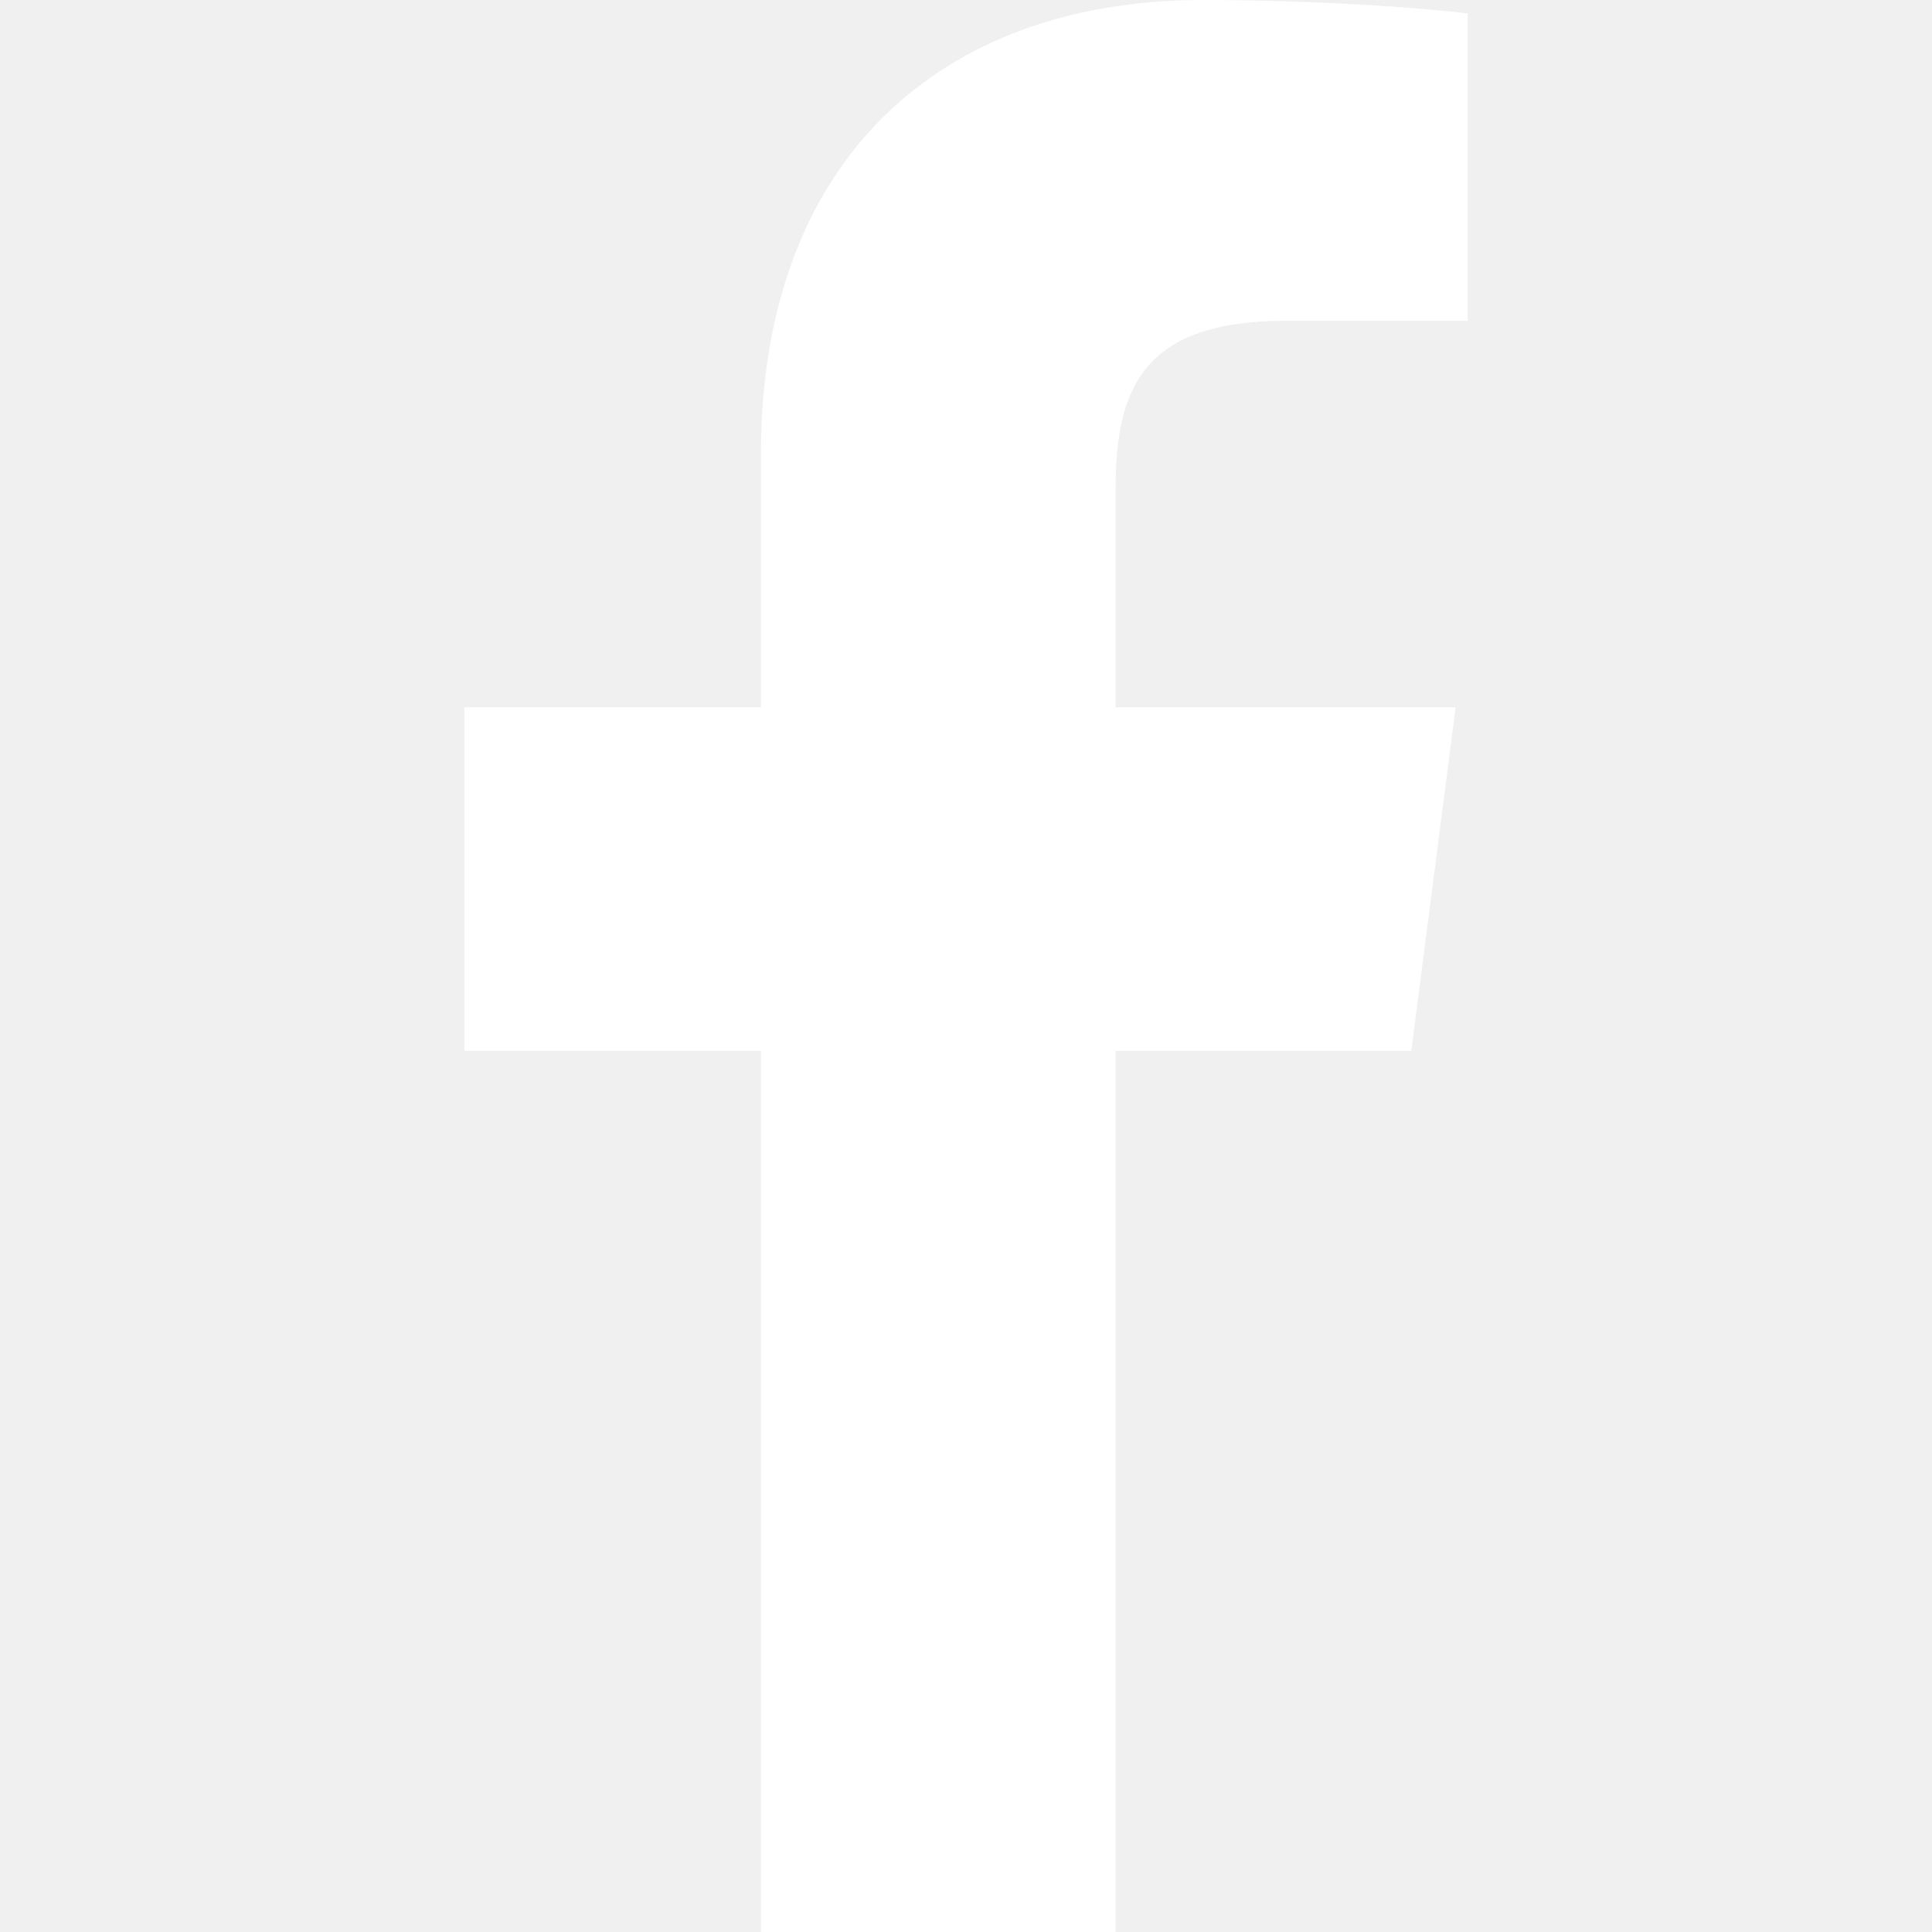
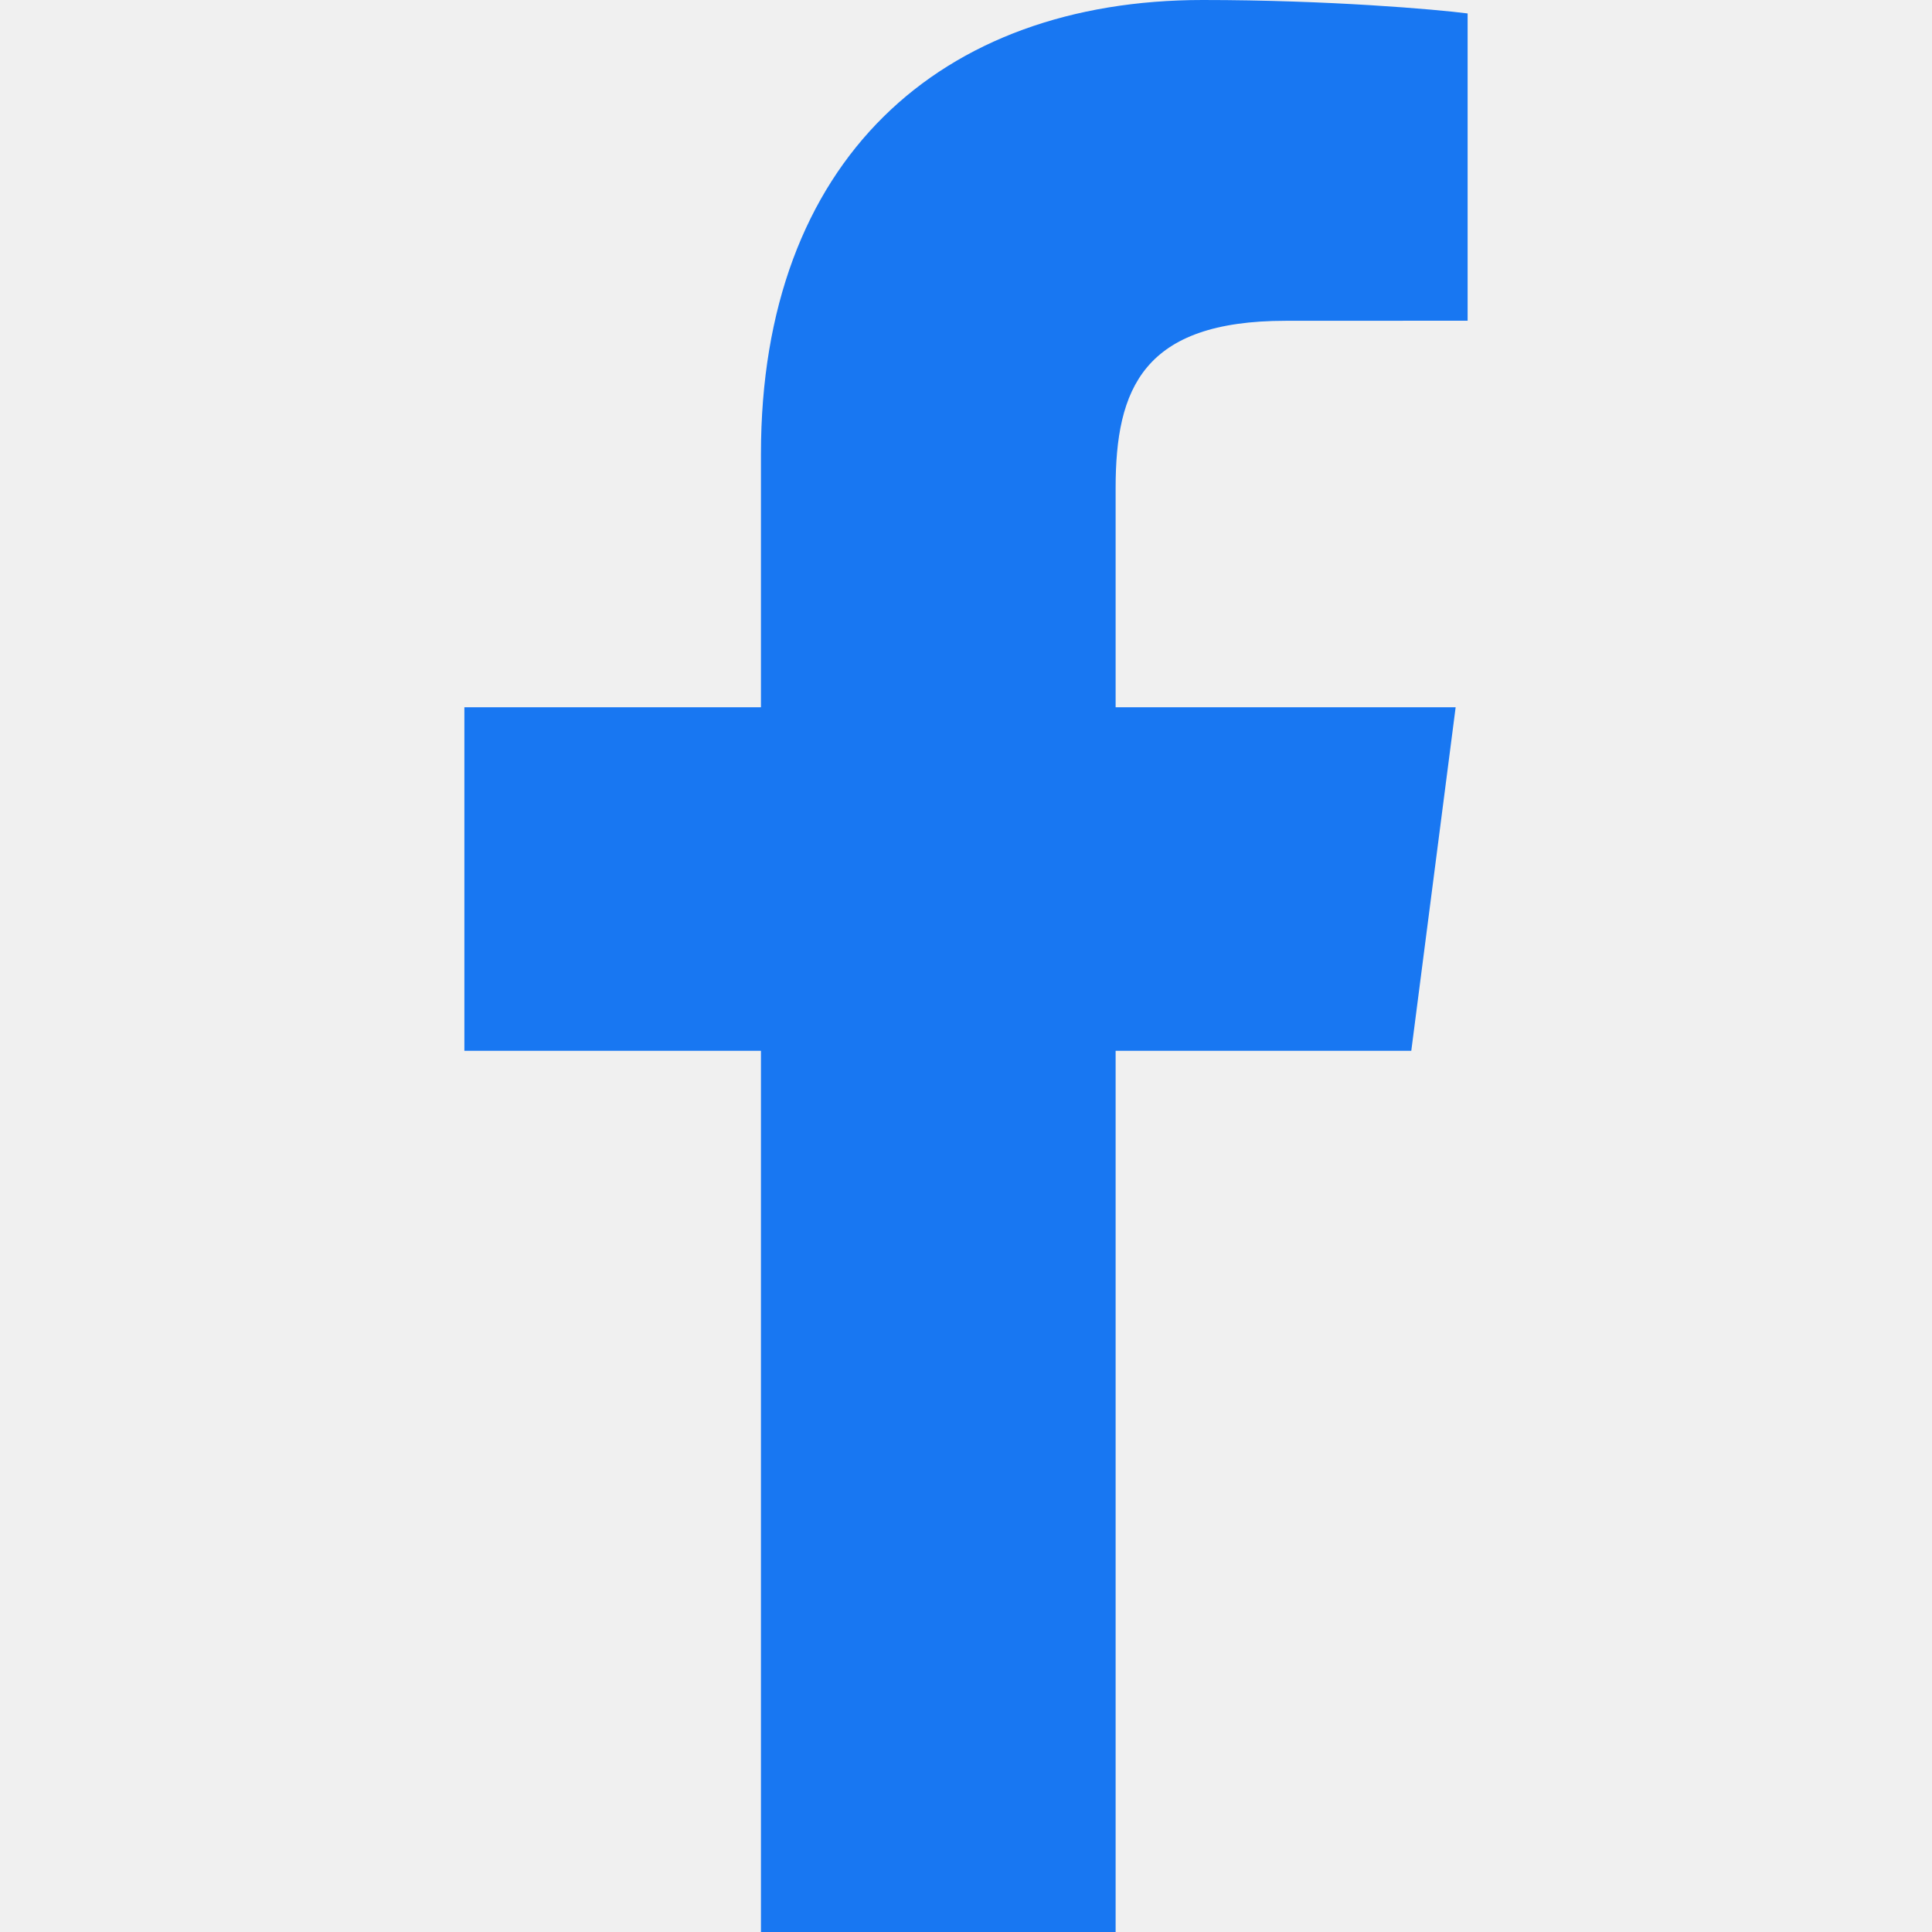
<svg xmlns="http://www.w3.org/2000/svg" version="1.1" id="Capa_1" x="0px" y="0px" viewBox="0 0 155.139 155.139" style="enable-background:new 0 0 155.139 155.139;" xml:space="preserve">
  <g>
-     <path id="f_1_" style="fill:#FFF;" d="M89.584,155.139V84.378h23.742l3.562-27.585H89.584V39.184   c0-7.984,2.208-13.425,13.67-13.425l14.595-0.006V1.08C115.325,0.752,106.661,0,96.577,0C75.52,0,61.104,12.853,61.104,36.452   v20.341H37.29v27.585h23.814v70.761H89.584z" />
+     <path id="f_1_" style="fill:#1877F2;" d="M89.584,155.139V84.378h23.742l3.562-27.585H89.584V39.184   c0-7.984,2.208-13.425,13.67-13.425l14.595-0.006V1.08C115.325,0.752,106.661,0,96.577,0C75.52,0,61.104,12.853,61.104,36.452   v20.341H37.29v27.585h23.814v70.761H89.584z" />
  </g>
  <g>
</g>
  <g>
</g>
  <g>
</g>
  <g>
</g>
  <g>
</g>
  <g>
</g>
  <g>
</g>
  <g>
</g>
  <g>
</g>
  <g>
</g>
  <g>
</g>
  <g>
</g>
  <g>
</g>
  <g>
</g>
  <g>
</g>
</svg>
